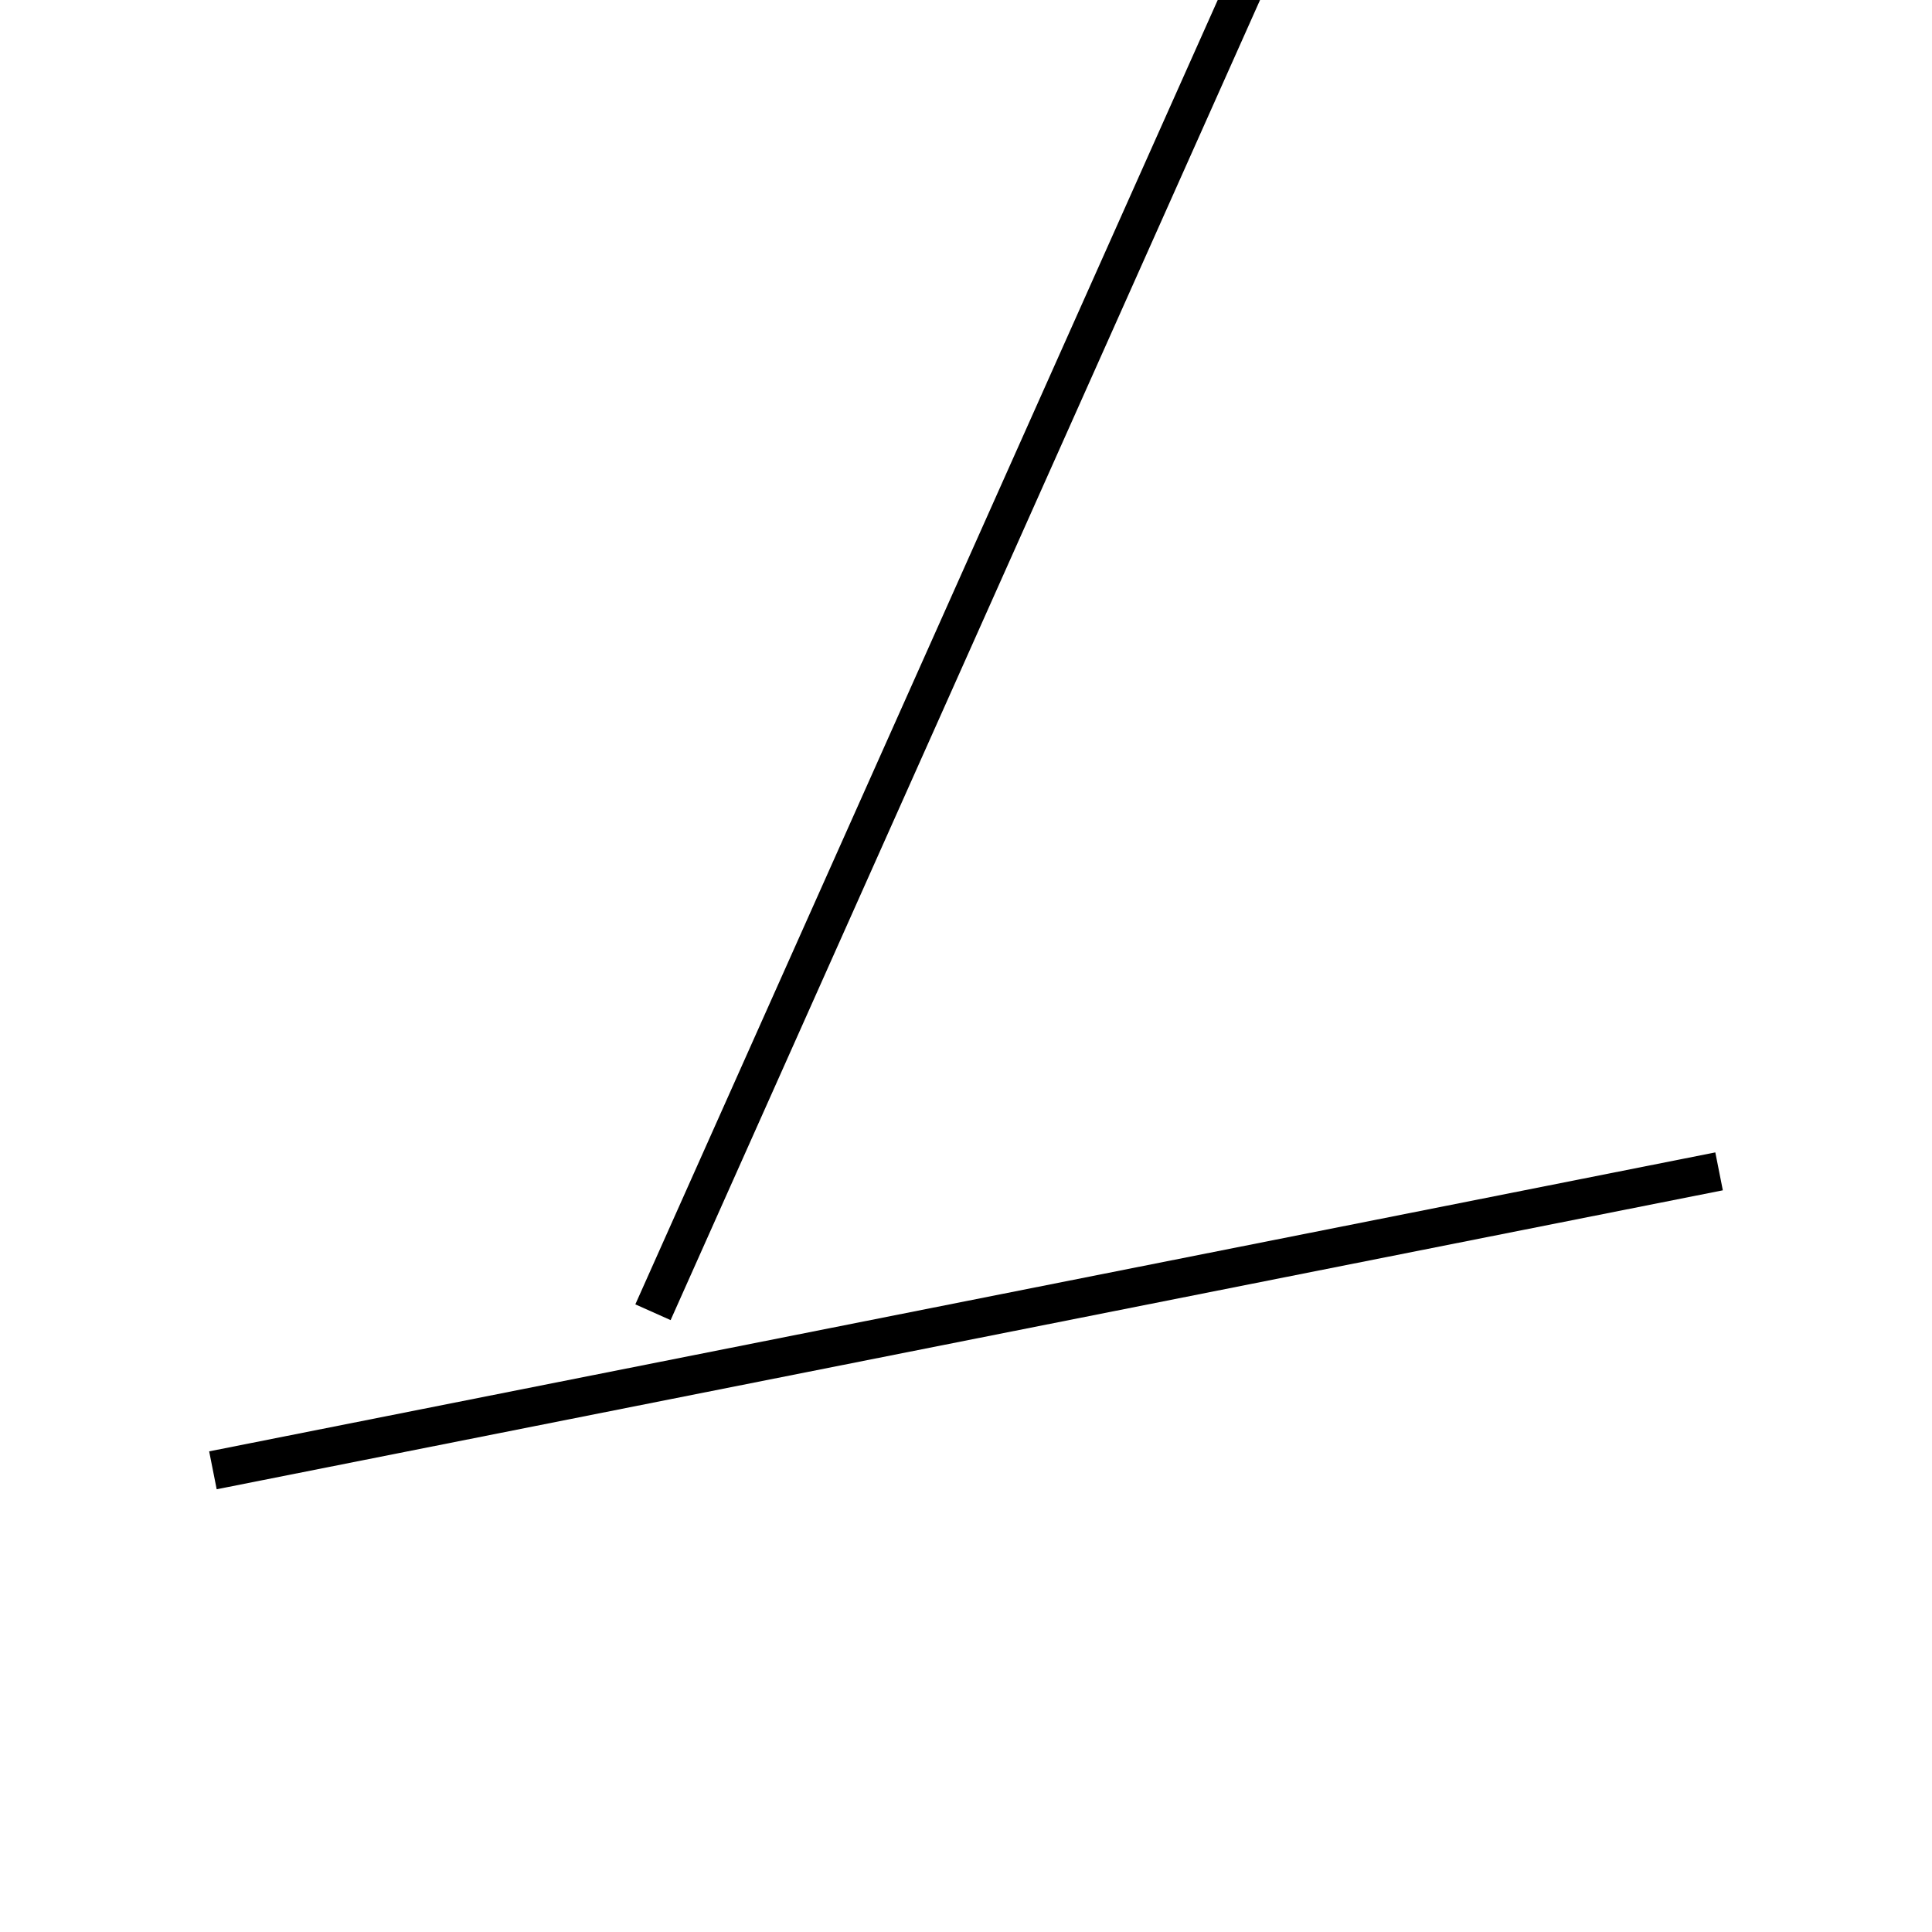
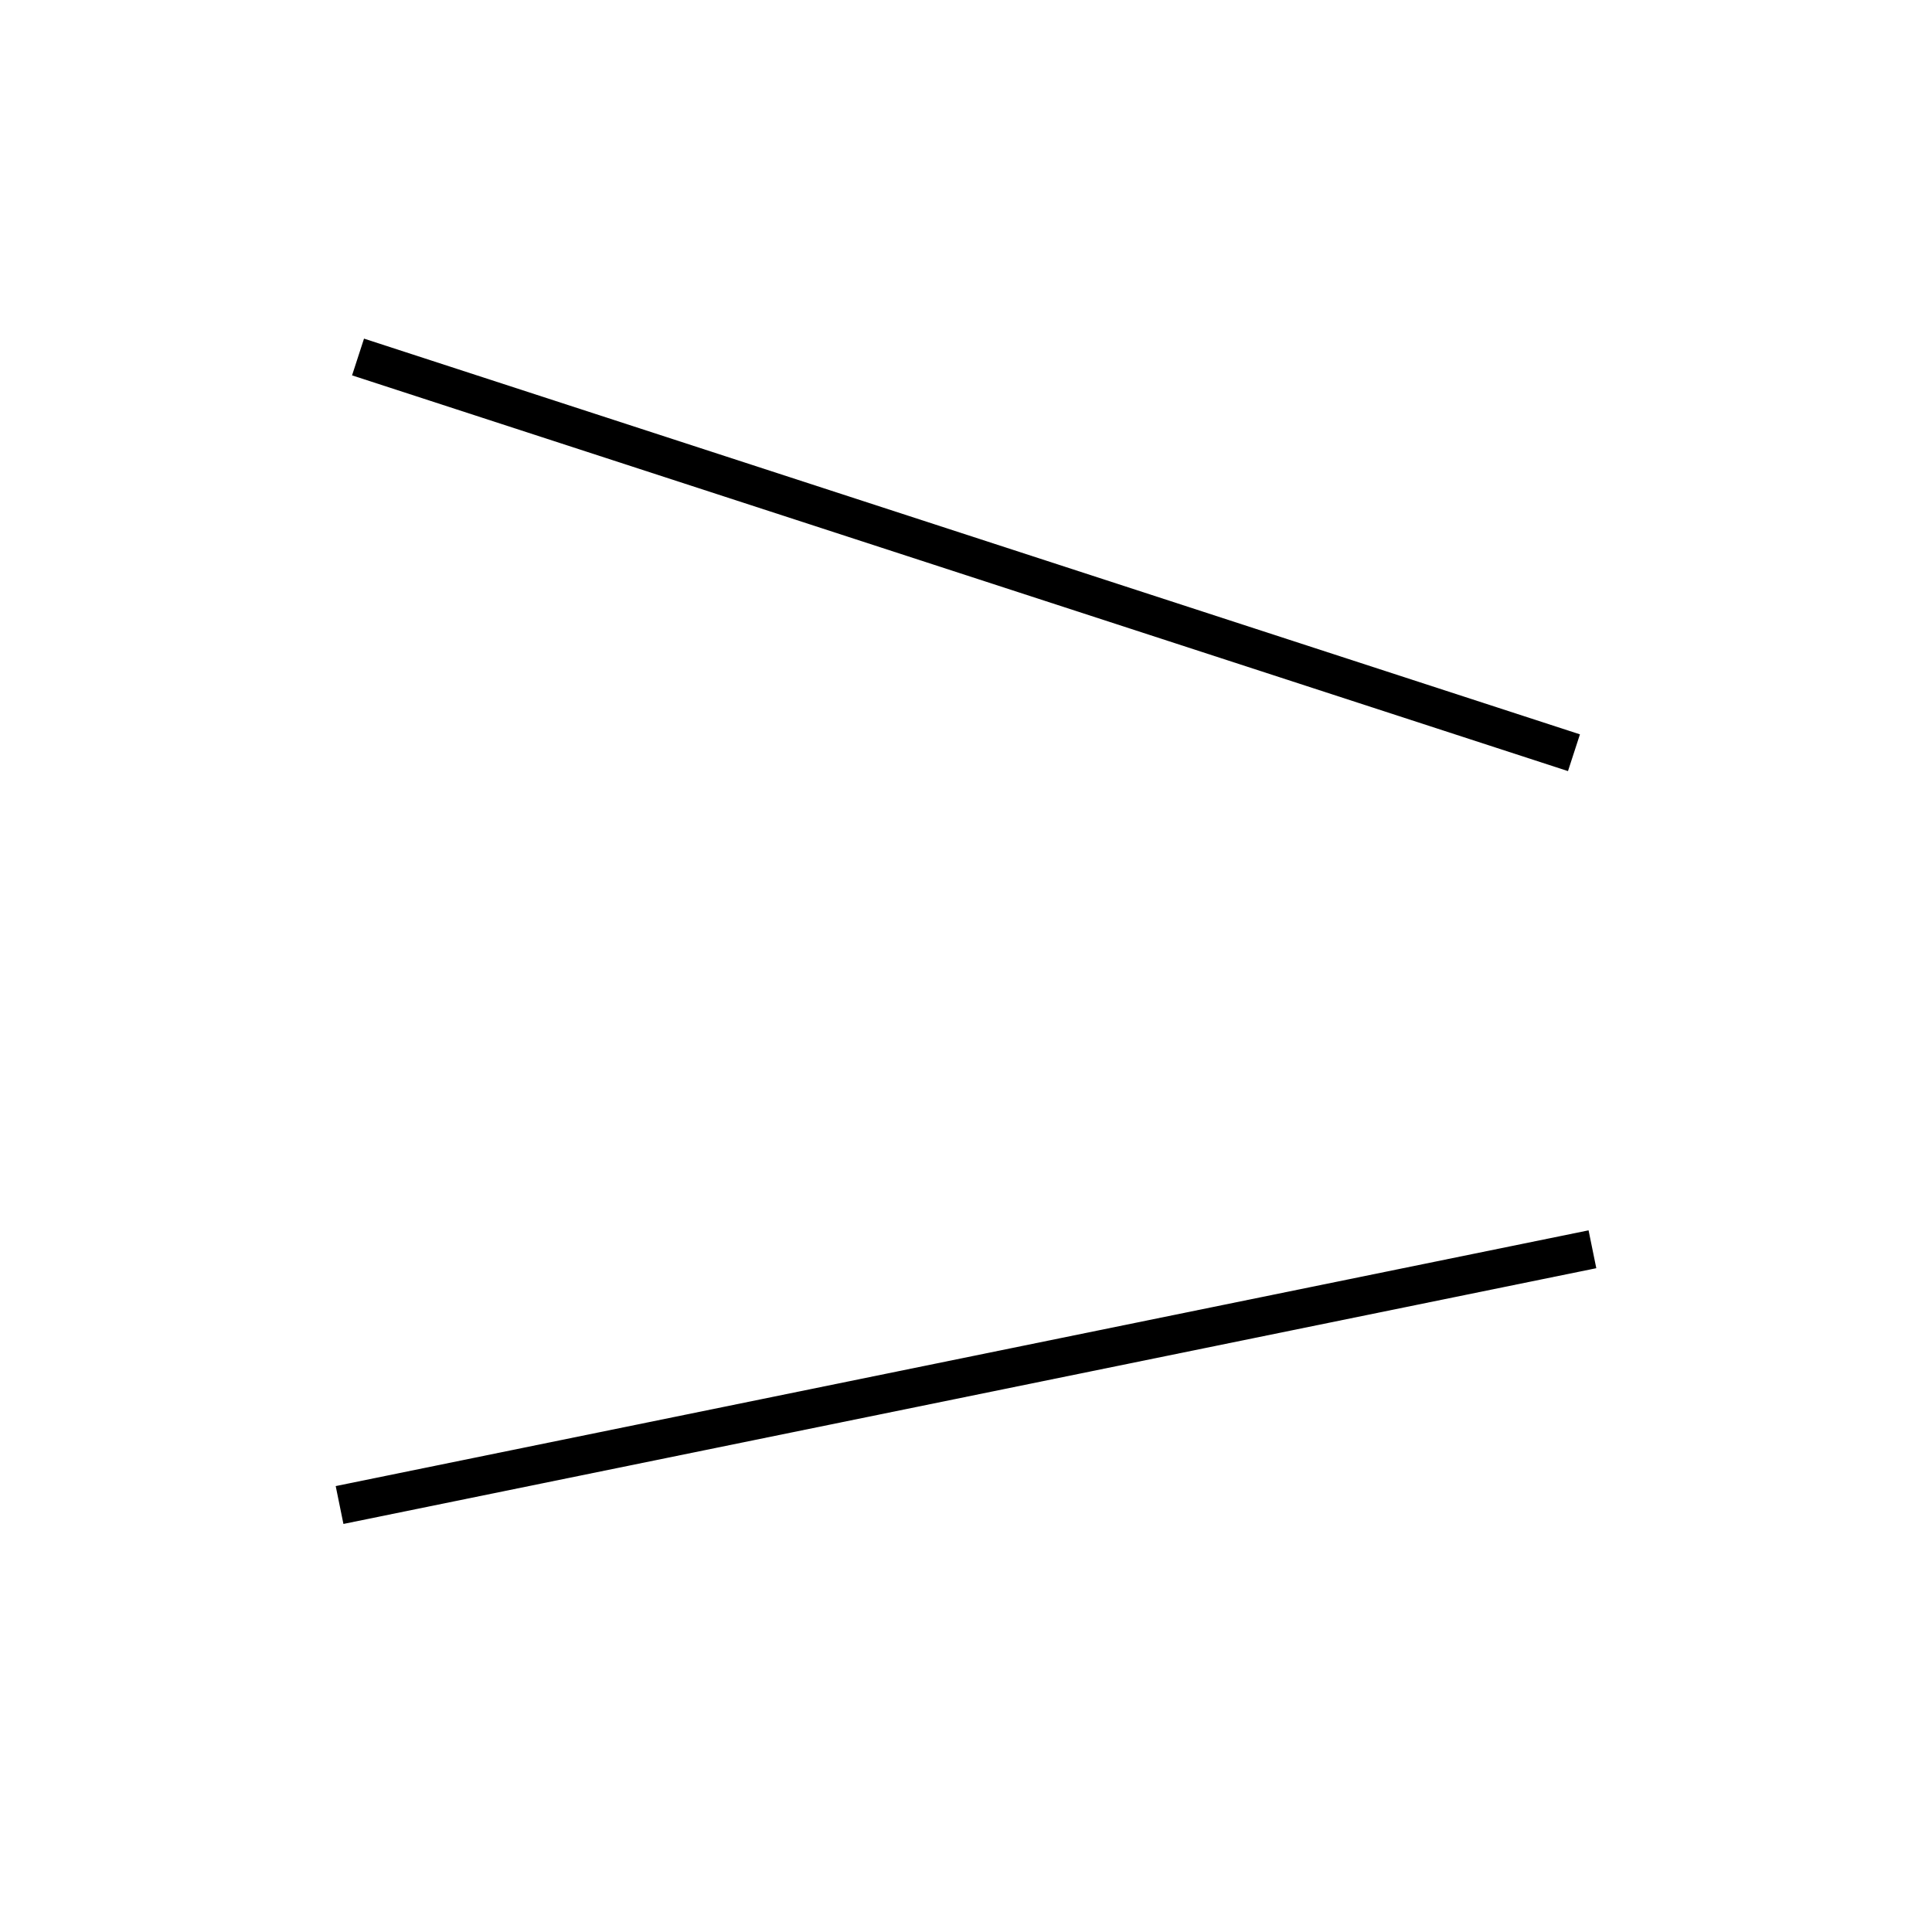
<svg xmlns="http://www.w3.org/2000/svg" height="100" width="100">
-   <line x1="88.979" y1="60.629" x2="11.021" y2="76.103" stroke-width="2" stroke="black" />
-   <line x1="66.202" y1="-4.653" x2="33.798" y2="67.921" stroke-width="2" stroke="black" />
+   <line x1="82.424" y1="64.662" x2="17.576" y2="77.899" stroke-width="2" stroke="black" />
+   <line x1="18.532" y1="18.478" x2="81.468" y2="38.961" stroke-width="2" stroke="black" />
</svg>
